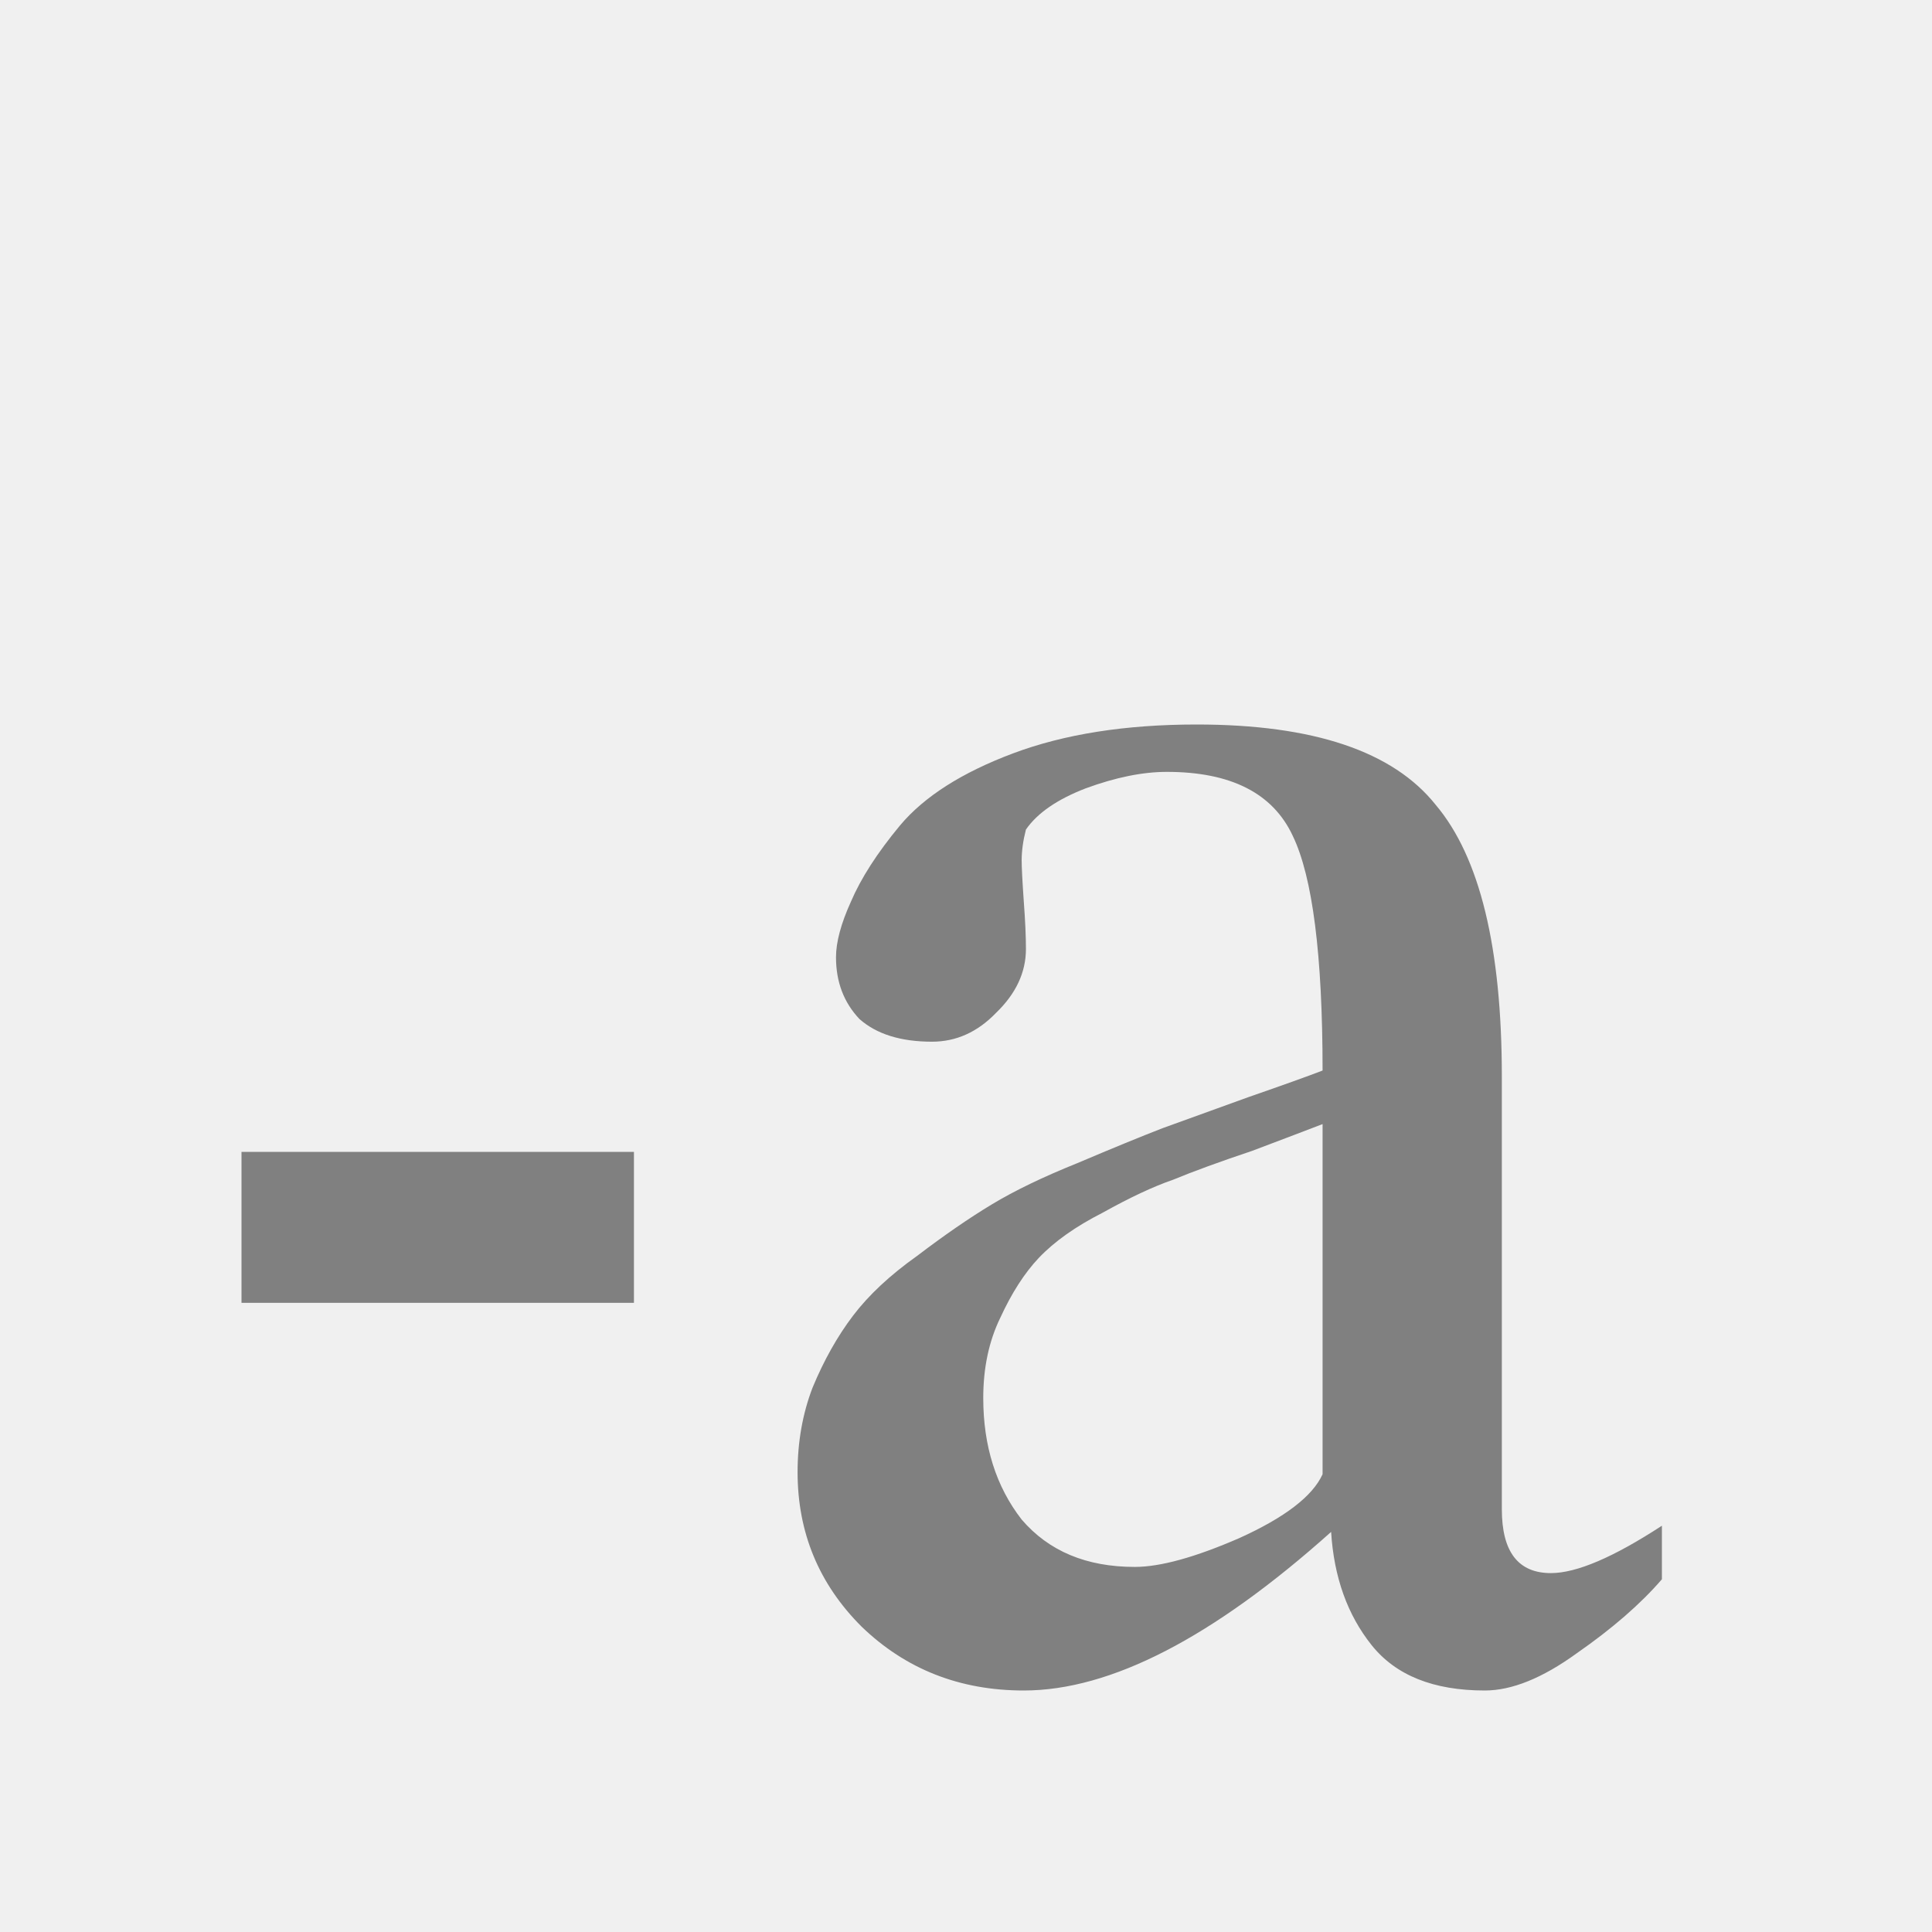
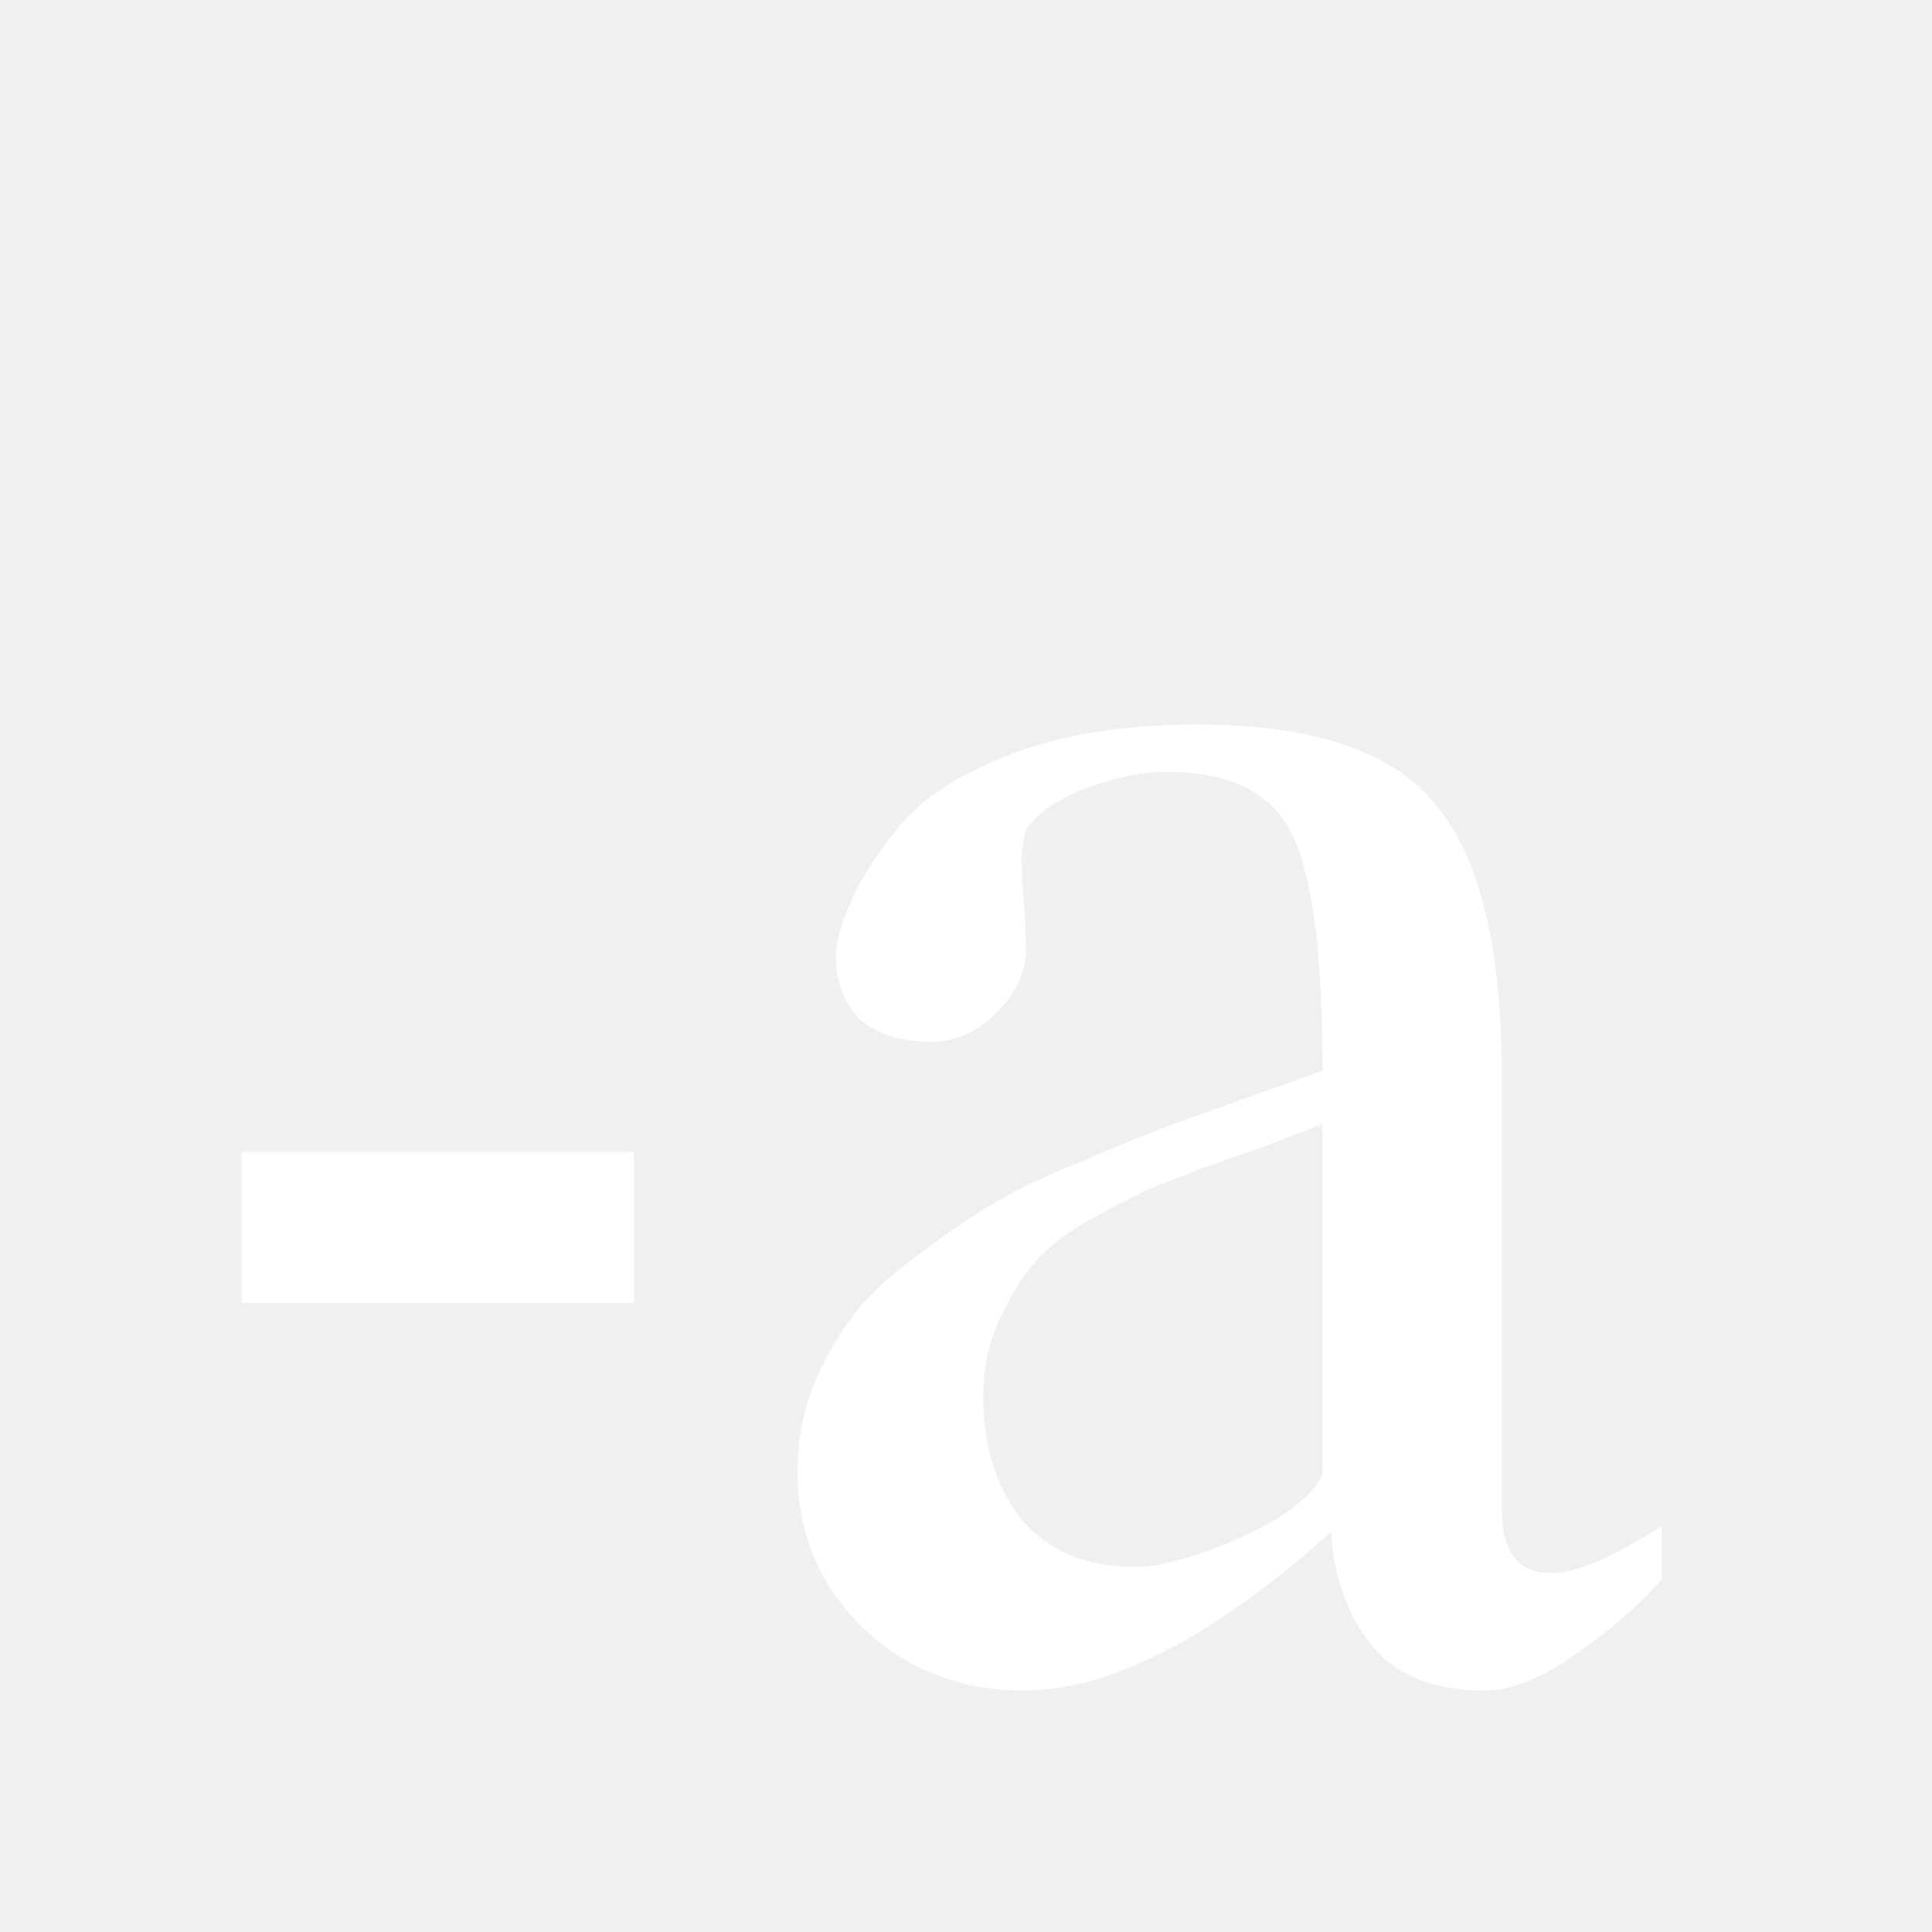
- <svg xmlns="http://www.w3.org/2000/svg" width="64" height="64" id="svg4449" version="1.1">
-   <defs id="defs4451" />
-   <g id="layer1" transform="translate(-14,49.62)">
-     <g style="fill:#808080;fill-opacity:1;stroke:none" id="text4469" transform="matrix(1.208178,0,0,1.126126,5.085502,-14.59274)">
-       <path d="m 14,2.78 10.76,0 0,4.44 -10.76,0 0,-4.44" id="path5540" />
+ <svg xmlns="http://www.w3.org/2000/svg" width="64" height="64" version="1.1">
+   <rect style="opacity:0;fill:#ffffff" height="64" width="64" />
+   <g transform="translate(-14,49.62)">
+     <g transform="matrix(1.208178,0,0,1.126126,5.085502,-14.59274)">
+       <path style="fill:#ffffff;fill-opacity:1;stroke:none" d="m 14,2.78 h 10.76 v 4.44 H 14 v -4.44" />
    </g>
-     <g transform="matrix(1.767381,0,0,1.705757,5.073426,-43.73514)" style="fill:#808080;fill-opacity:1;stroke:none" id="text5558">
-       <path d="m 20.72,15.14 c -2e-6,-0.293 0.093,-0.653 0.28,-1.08 0.187,-0.453 0.493,-0.947 0.92,-1.48 0.453,-0.56 1.16,-1.027 2.12,-1.4 0.96,-0.373 2.107,-0.56 3.44,-0.56 2.187,1.8e-5 3.68,0.52 4.48,1.56 0.827,1.013 1.24,2.773 1.24,5.28 l 0,8.4 c -1.5e-5,0.827 0.307,1.24 0.92,1.24 0.48,10e-7 1.173,-0.307 2.08,-0.92 l 0,1.04 c -0.4,0.48 -0.933,0.96 -1.6,1.44 -0.64,0.48 -1.213,0.72 -1.72,0.72 -0.96,-10e-7 -1.667,-0.293 -2.12,-0.88 -0.453,-0.587 -0.707,-1.32 -0.76,-2.2 -2.213,2.053 -4.133,3.08 -5.76,3.08 -1.2,-10e-7 -2.213,-0.413 -3.04,-1.24 -0.8,-0.827 -1.2,-1.827 -1.2,-3 -2e-6,-0.587 0.093,-1.133 0.28,-1.64 0.213,-0.533 0.467,-1 0.76,-1.4 0.293,-0.4 0.693,-0.787 1.2,-1.16 0.507,-0.4 0.973,-0.733 1.4,-1 0.427,-0.267 0.96,-0.533 1.6,-0.8 0.667,-0.293 1.2,-0.52 1.6,-0.68 0.427,-0.16 0.96,-0.36 1.6,-0.6 0.667,-0.24 1.133,-0.413 1.4,-0.52 -1.1e-5,-2.24 -0.187,-3.76 -0.56,-4.56 -0.373,-0.827 -1.16,-1.24 -2.36,-1.24 -0.453,1.7e-5 -0.96,0.107 -1.52,0.32 -0.533,0.213 -0.907,0.48 -1.12,0.8 -0.053,0.213 -0.08,0.413 -0.08,0.6 -6e-6,0.133 0.013,0.4 0.04,0.8 0.027,0.373 0.04,0.68 0.04,0.92 -6e-6,0.453 -0.187,0.867 -0.56,1.24 -0.347,0.373 -0.747,0.56 -1.2,0.56 -0.587,1.2e-5 -1.04,-0.147 -1.36,-0.44 -0.293,-0.32 -0.44,-0.72 -0.44,-1.2 m 9.12,10.04 0,-6.8 c -0.267,0.107 -0.707,0.28 -1.32,0.52 -0.613,0.213 -1.107,0.4 -1.48,0.56 -0.373,0.133 -0.813,0.347 -1.32,0.64 -0.507,0.267 -0.907,0.56 -1.2,0.88 -0.267,0.293 -0.507,0.68 -0.72,1.16 -0.213,0.453 -0.32,0.973 -0.32,1.56 -5e-6,0.933 0.24,1.72 0.72,2.36 0.507,0.613 1.213,0.92 2.12,0.92 0.48,2e-6 1.133,-0.187 1.96,-0.56 0.853,-0.4 1.373,-0.813 1.56,-1.24" id="path5567" style="fill:#808080;fill-opacity:1" />
+     <g transform="matrix(1.767381,0,0,1.705757,5.073426,-43.73514)">
+       <path d="m 20.72,15.14 c -2e-6,-0.293 0.093,-0.653 0.28,-1.08 0.187,-0.453 0.493,-0.947 0.92,-1.48 0.453,-0.56 1.16,-1.027 2.12,-1.4 0.96,-0.373 2.107,-0.56 3.44,-0.56 2.187,1.8e-5 3.68,0.52 4.48,1.56 0.827,1.013 1.24,2.773 1.24,5.28 v 8.4 c -1.5e-5,0.827 0.307,1.24 0.92,1.24 0.48,10e-7 1.173,-0.307 2.08,-0.92 v 1.04 c -0.4,0.48 -0.933,0.96 -1.6,1.44 -0.64,0.48 -1.213,0.72 -1.72,0.72 -0.96,-10e-7 -1.667,-0.293 -2.12,-0.88 -0.453,-0.587 -0.707,-1.32 -0.76,-2.2 -2.213,2.053 -4.133,3.08 -5.76,3.08 -1.2,-10e-7 -2.213,-0.413 -3.04,-1.24 -0.8,-0.827 -1.2,-1.827 -1.2,-3 -2e-6,-0.587 0.093,-1.133 0.28,-1.64 0.213,-0.533 0.467,-1 0.76,-1.4 0.293,-0.4 0.693,-0.787 1.2,-1.16 0.507,-0.4 0.973,-0.733 1.4,-1 0.427,-0.267 0.96,-0.533 1.6,-0.8 0.667,-0.293 1.2,-0.52 1.6,-0.68 0.427,-0.16 0.96,-0.36 1.6,-0.6 0.667,-0.24 1.133,-0.413 1.4,-0.52 -1.1e-5,-2.24 -0.187,-3.76 -0.56,-4.56 -0.373,-0.827 -1.16,-1.24 -2.36,-1.24 -0.453,1.7e-5 -0.96,0.107 -1.52,0.32 -0.533,0.213 -0.907,0.48 -1.12,0.8 -0.053,0.213 -0.08,0.413 -0.08,0.6 -6e-6,0.133 0.013,0.4 0.04,0.8 0.027,0.373 0.04,0.68 0.04,0.92 -6e-6,0.453 -0.187,0.867 -0.56,1.24 -0.347,0.373 -0.747,0.56 -1.2,0.56 -0.587,1.2e-5 -1.04,-0.147 -1.36,-0.44 -0.293,-0.32 -0.44,-0.72 -0.44,-1.2 m 9.12,10.04 v -6.8 c -0.267,0.107 -0.707,0.28 -1.32,0.52 -0.613,0.213 -1.107,0.4 -1.48,0.56 -0.373,0.133 -0.813,0.347 -1.32,0.64 -0.507,0.267 -0.907,0.56 -1.2,0.88 -0.267,0.293 -0.507,0.68 -0.72,1.16 -0.213,0.453 -0.32,0.973 -0.32,1.56 -5e-6,0.933 0.24,1.72 0.72,2.36 0.507,0.613 1.213,0.92 2.12,0.92 0.48,2e-6 1.133,-0.187 1.96,-0.56 0.853,-0.4 1.373,-0.813 1.56,-1.24" style="fill:#ffffff;fill-opacity:1" />
    </g>
  </g>
</svg>
